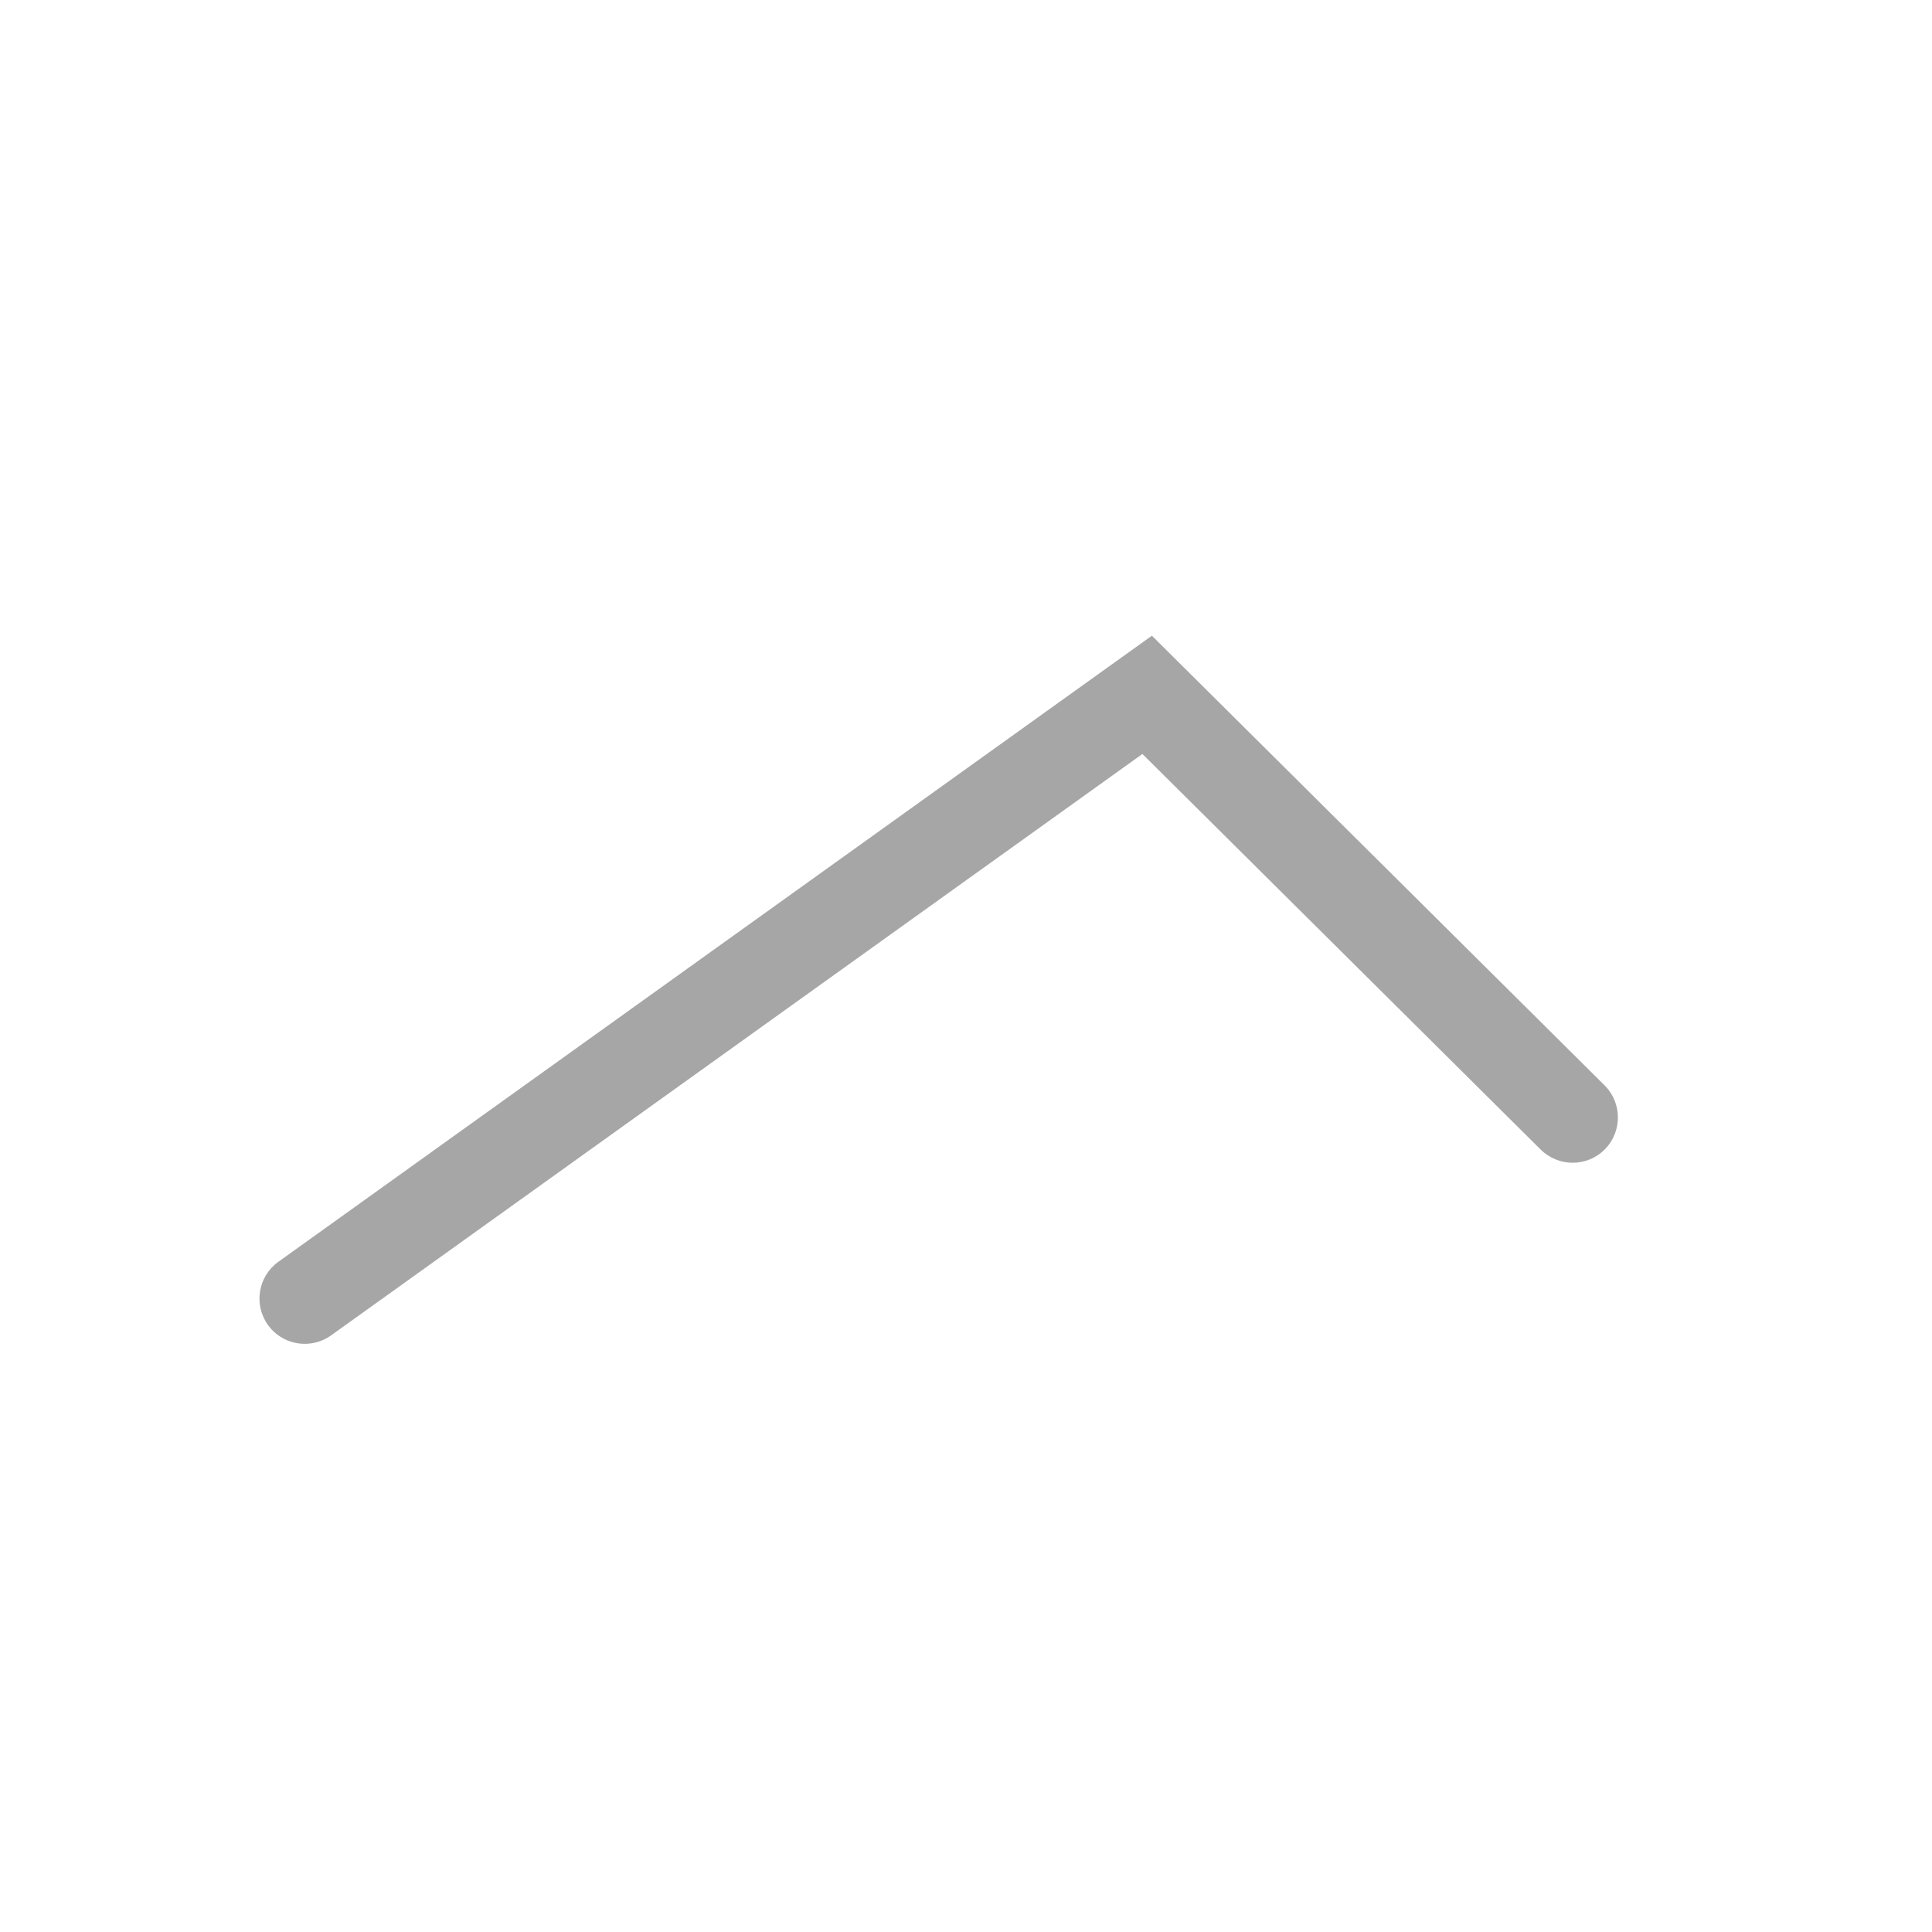
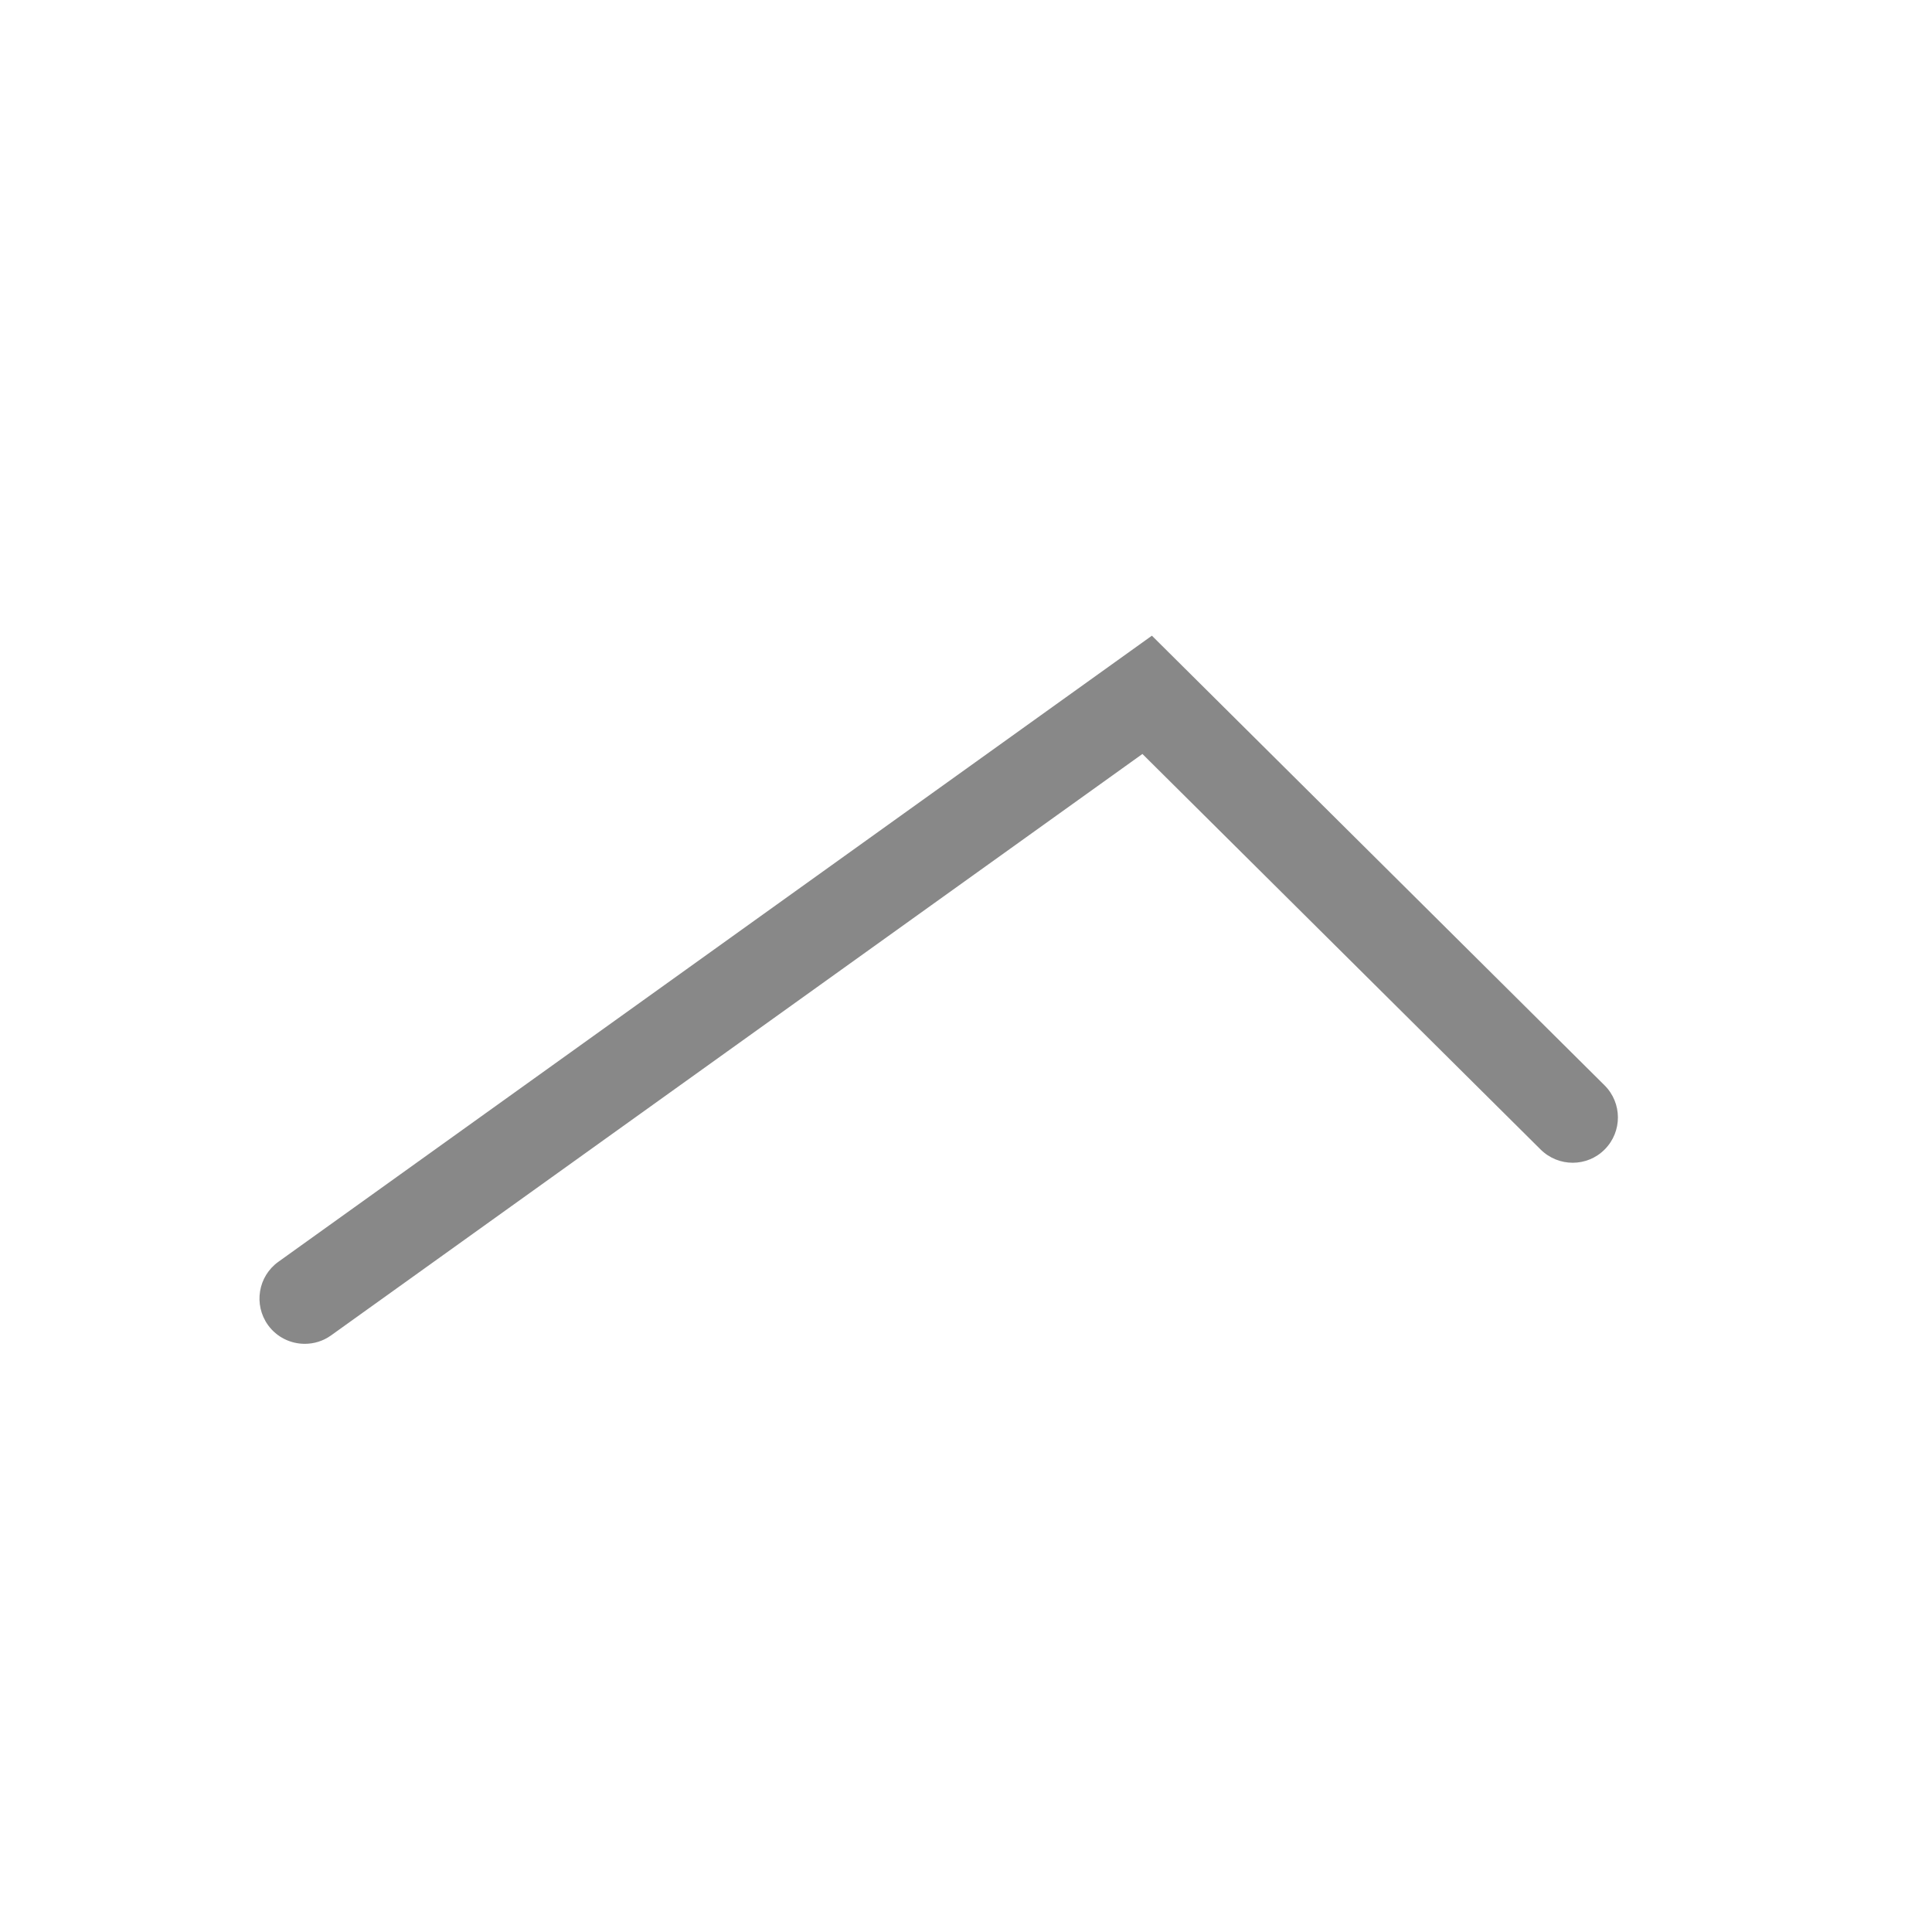
<svg xmlns="http://www.w3.org/2000/svg" version="1.1" id="Layer_1" x="0px" y="0px" width="32px" height="32px" viewBox="0 0 32 32" enable-background="new 0 0 32 32" xml:space="preserve">
  <g>
    <g>
-       <path fill="#a6a6a6" d="M5.048,22.258c-0.234,0-0.464-0.109-0.61-0.312c-0.241-0.338-0.164-0.806,0.173-1.047l14.468-10.37    l7.497,7.447c0.294,0.292,0.296,0.767,0.004,1.061c-0.292,0.296-0.767,0.294-1.061,0.004l-6.597-6.553l-13.438,9.63    C5.352,22.213,5.199,22.258,5.048,22.258z" />
+       <path fill="#888888" d="M5.048,22.258c-0.234,0-0.464-0.109-0.61-0.312c-0.241-0.338-0.164-0.806,0.173-1.047l14.468-10.37    l7.497,7.447c0.294,0.292,0.296,0.767,0.004,1.061c-0.292,0.296-0.767,0.294-1.061,0.004l-6.597-6.553l-13.438,9.63    C5.352,22.213,5.199,22.258,5.048,22.258z" />
    </g>
  </g>
</svg>
